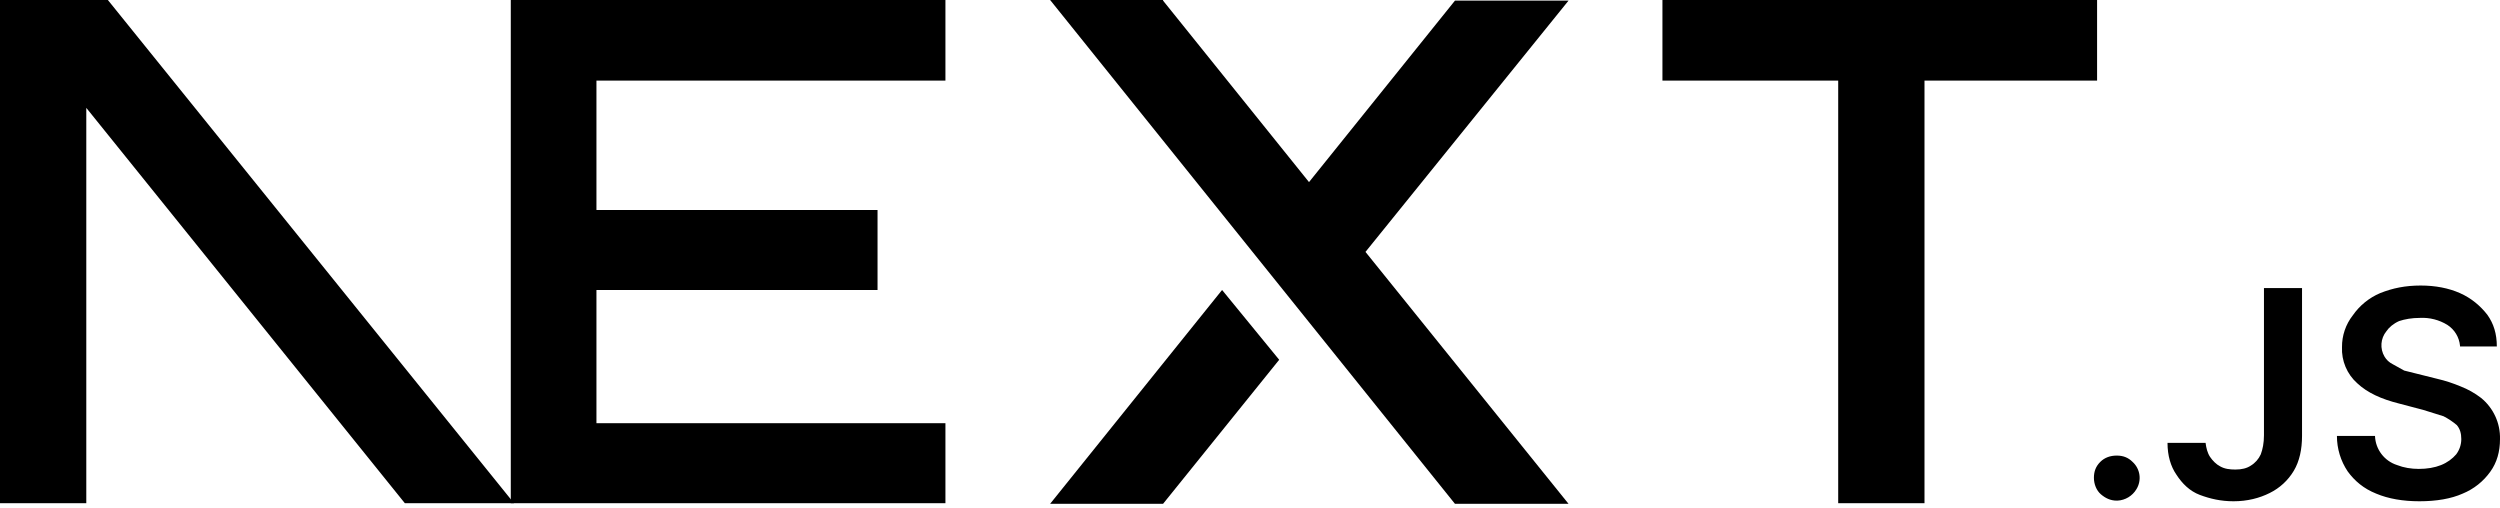
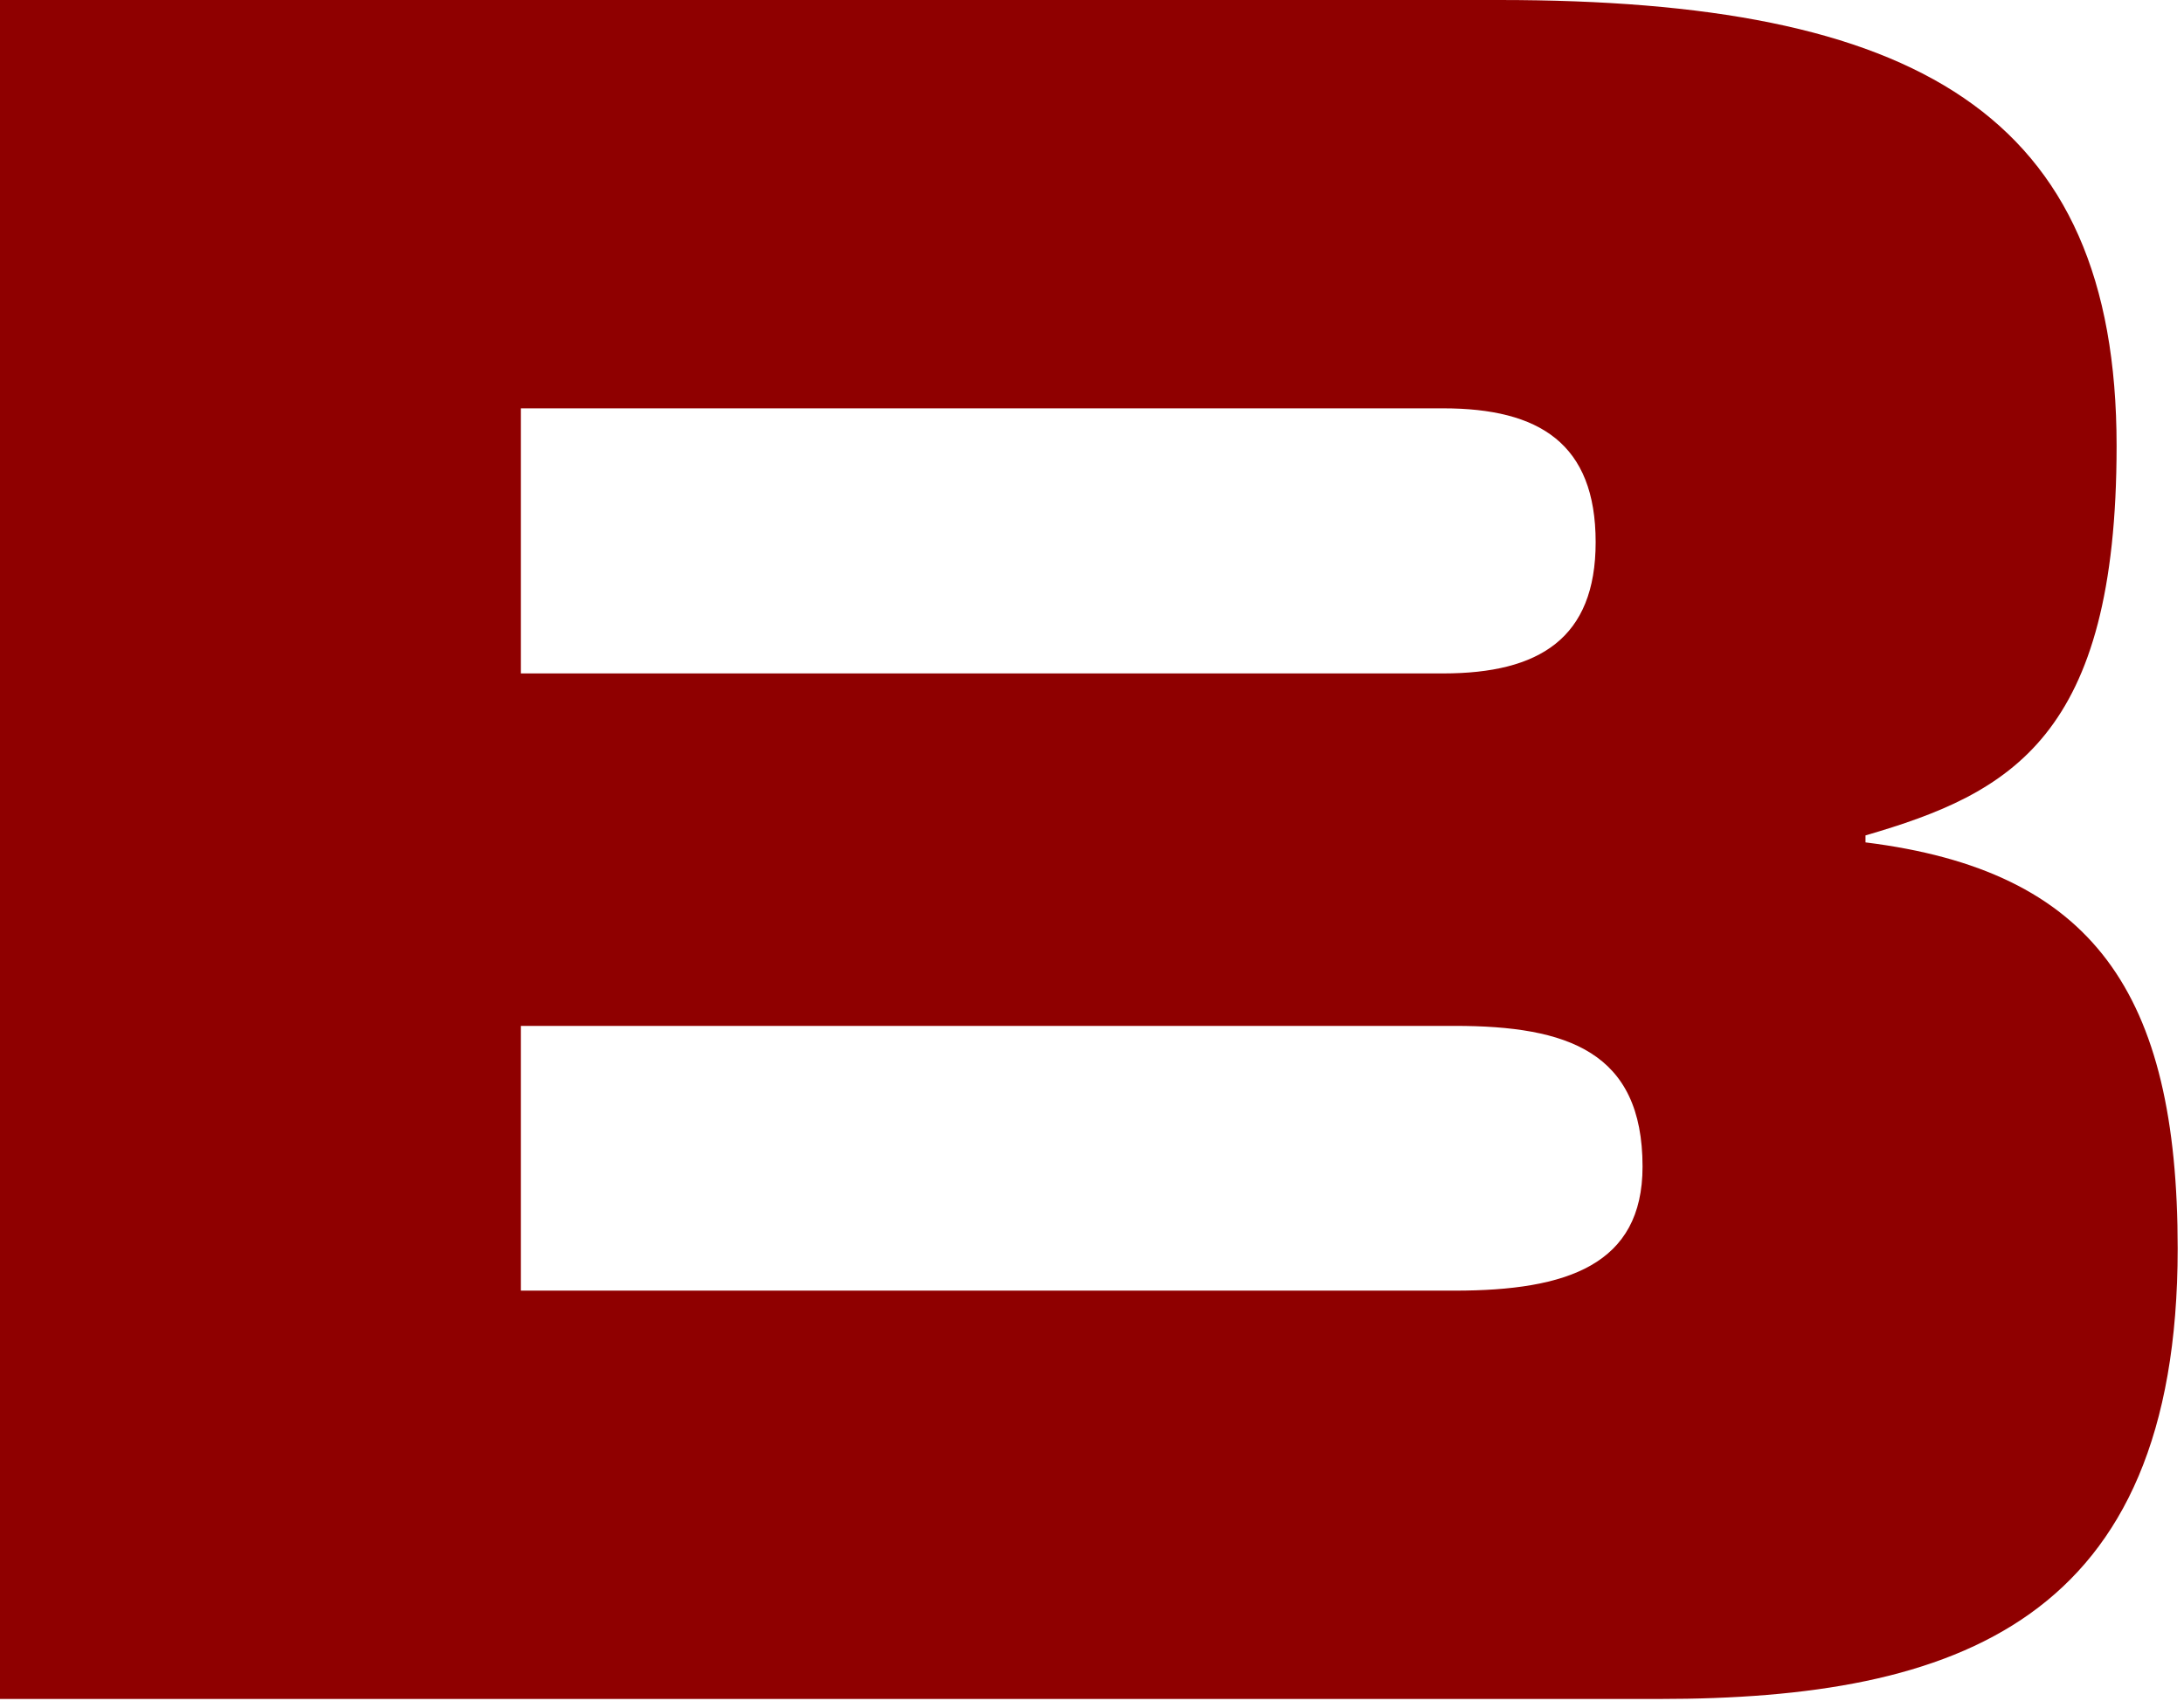
- <svg xmlns="http://www.w3.org/2000/svg" fill="none" viewBox="0 0 394 80">
-   <path fill="#000" d="M262 0h68.5v12.7h-27.2v66.6h-13.6V12.7H262V0ZM149 0v12.7H94v20.4h44.3v12.6H94v21h55v12.6H80.5V0h68.7zm34.3 0h-17.8l63.8 79.4h17.9l-32-39.7 32-39.6h-17.9l-23 28.6-23-28.6zm18.3 56.7-9-11-27.1 33.7h17.8l18.3-22.7z" />
-   <path fill="#000" d="M81 79.3 17 0H0v79.3h13.6V17l50.2 62.3H81Zm252.6-.4c-1 0-1.8-.4-2.5-1s-1.1-1.6-1.1-2.6.3-1.8 1-2.5 1.6-1 2.6-1 1.8.3 2.5 1a3.4 3.4 0 0 1 .6 4.3 3.7 3.7 0 0 1-3 1.8zm23.2-33.5h6v23.3c0 2.1-.4 4-1.3 5.5a9.1 9.1 0 0 1-3.8 3.5c-1.6.8-3.5 1.3-5.7 1.3-2 0-3.7-.4-5.3-1s-2.8-1.8-3.7-3.2c-.9-1.3-1.4-3-1.4-5h6c.1.8.3 1.6.7 2.2s1 1.2 1.6 1.5c.7.4 1.5.5 2.4.5 1 0 1.8-.2 2.4-.6a4 4 0 0 0 1.6-1.8c.3-.8.5-1.8.5-3V45.5zm30.9 9.1a4.4 4.4 0 0 0-2-3.3 7.5 7.5 0 0 0-4.3-1.1c-1.3 0-2.4.2-3.3.5-.9.4-1.6 1-2 1.6a3.5 3.5 0 0 0-.3 4c.3.5.7.9 1.3 1.2l1.8 1 2 .5 3.2.8c1.3.3 2.5.7 3.7 1.2a13 13 0 0 1 3.2 1.8 8.1 8.1 0 0 1 3 6.5c0 2-.5 3.7-1.5 5.1a10 10 0 0 1-4.4 3.5c-1.8.8-4.1 1.2-6.8 1.2-2.6 0-4.9-.4-6.8-1.2-2-.8-3.4-2-4.5-3.5a10 10 0 0 1-1.7-5.6h6a5 5 0 0 0 3.5 4.6c1 .4 2.2.6 3.4.6 1.3 0 2.5-.2 3.5-.6 1-.4 1.8-1 2.4-1.7a4 4 0 0 0 .8-2.4c0-.9-.2-1.6-.7-2.2a11 11 0 0 0-2.1-1.4l-3.2-1-3.8-1c-2.8-.7-5-1.7-6.6-3.2a7.2 7.2 0 0 1-2.4-5.7 8 8 0 0 1 1.7-5 10 10 0 0 1 4.3-3.5c2-.8 4-1.2 6.4-1.2 2.3 0 4.4.4 6.2 1.2 1.8.8 3.2 2 4.3 3.4 1 1.4 1.5 3 1.5 5h-5.8z" />
+ <svg xmlns="http://www.w3.org/2000/svg" width="197" height="154" viewBox="0 0 197 154" fill="none">
+   <path d="M168.27 75.98V75.35C181.39 71.54 190.92 66.46 190.92 40.22C190.92 10.15 172.71 0 135.25 0H0V153.24H149.65C176.53 153.24 196.43 146.24 196.43 112.61C196.43 89.53 188.8 78.53 168.27 75.98ZM46.98 36.83H130.18C138.85 36.83 143.93 40.01 143.93 48.9C143.93 57.57 138.85 60.74 130.18 60.74H46.98V36.83ZM131.23 116.41H46.98V92.53H131.23C141.38 92.53 148.16 94.86 148.16 105.22C148.16 114.08 141.36 116.41 131.23 116.41Z" fill="#8F0000" />
</svg>
